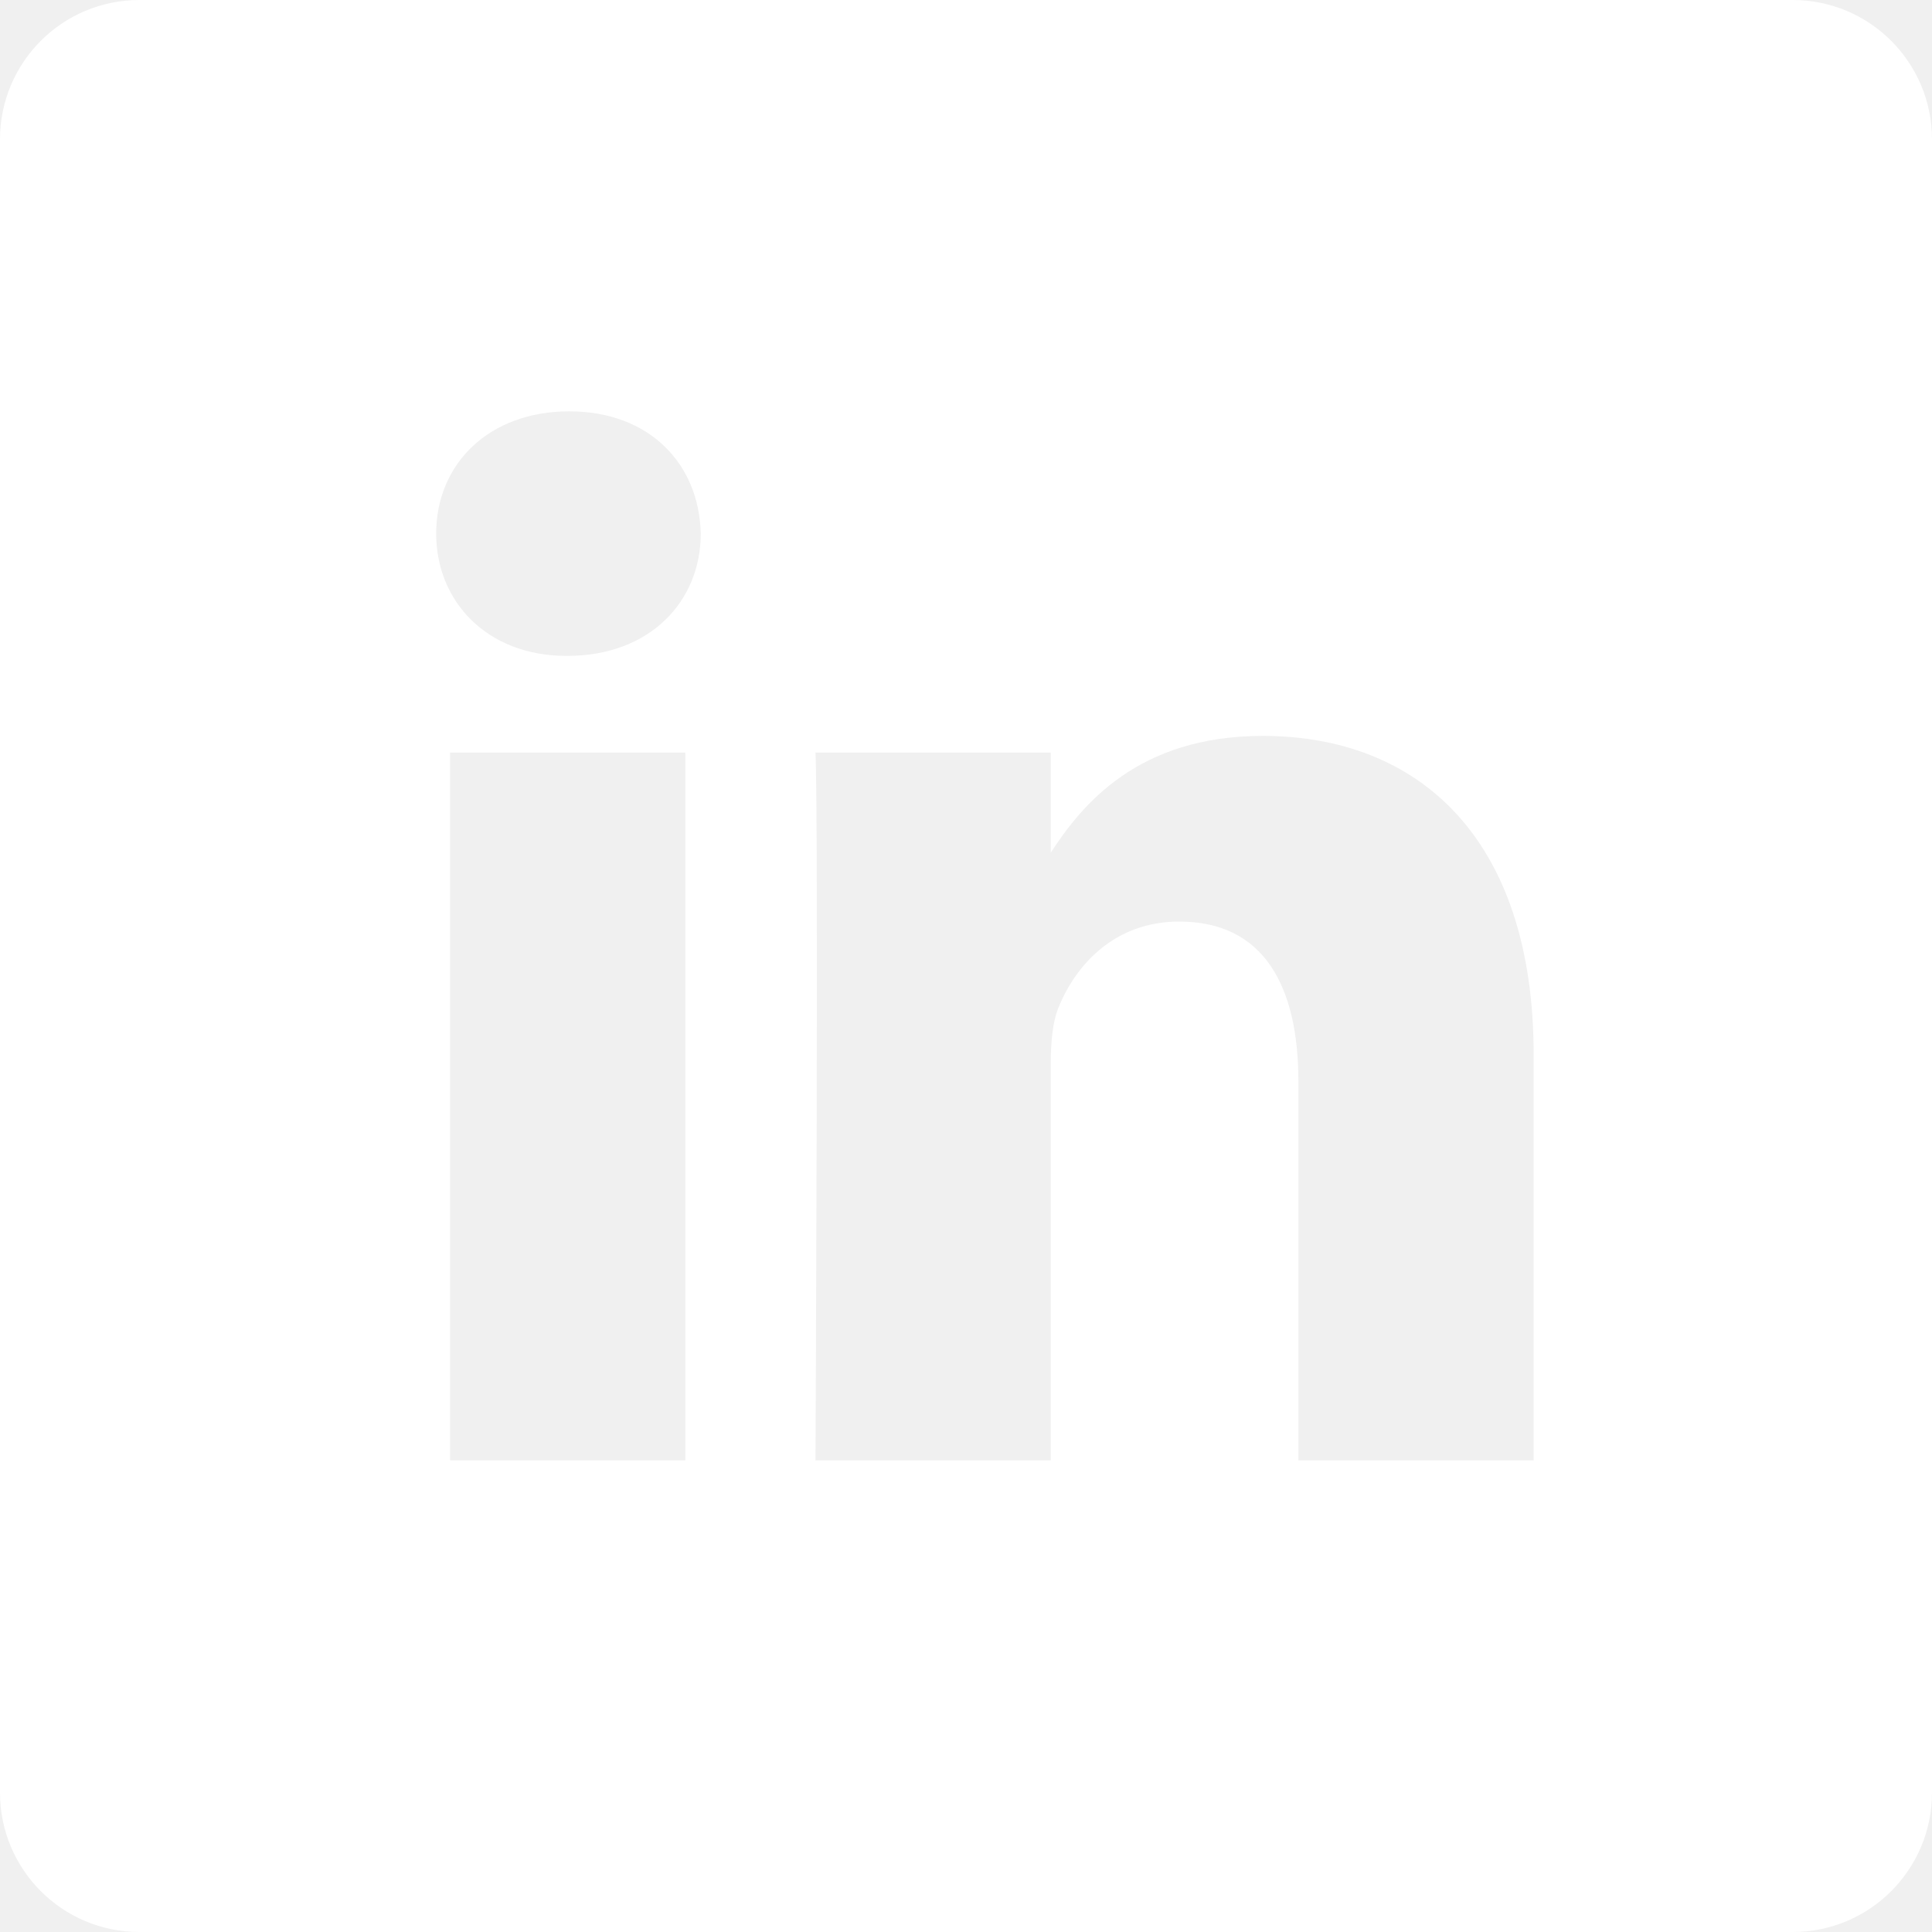
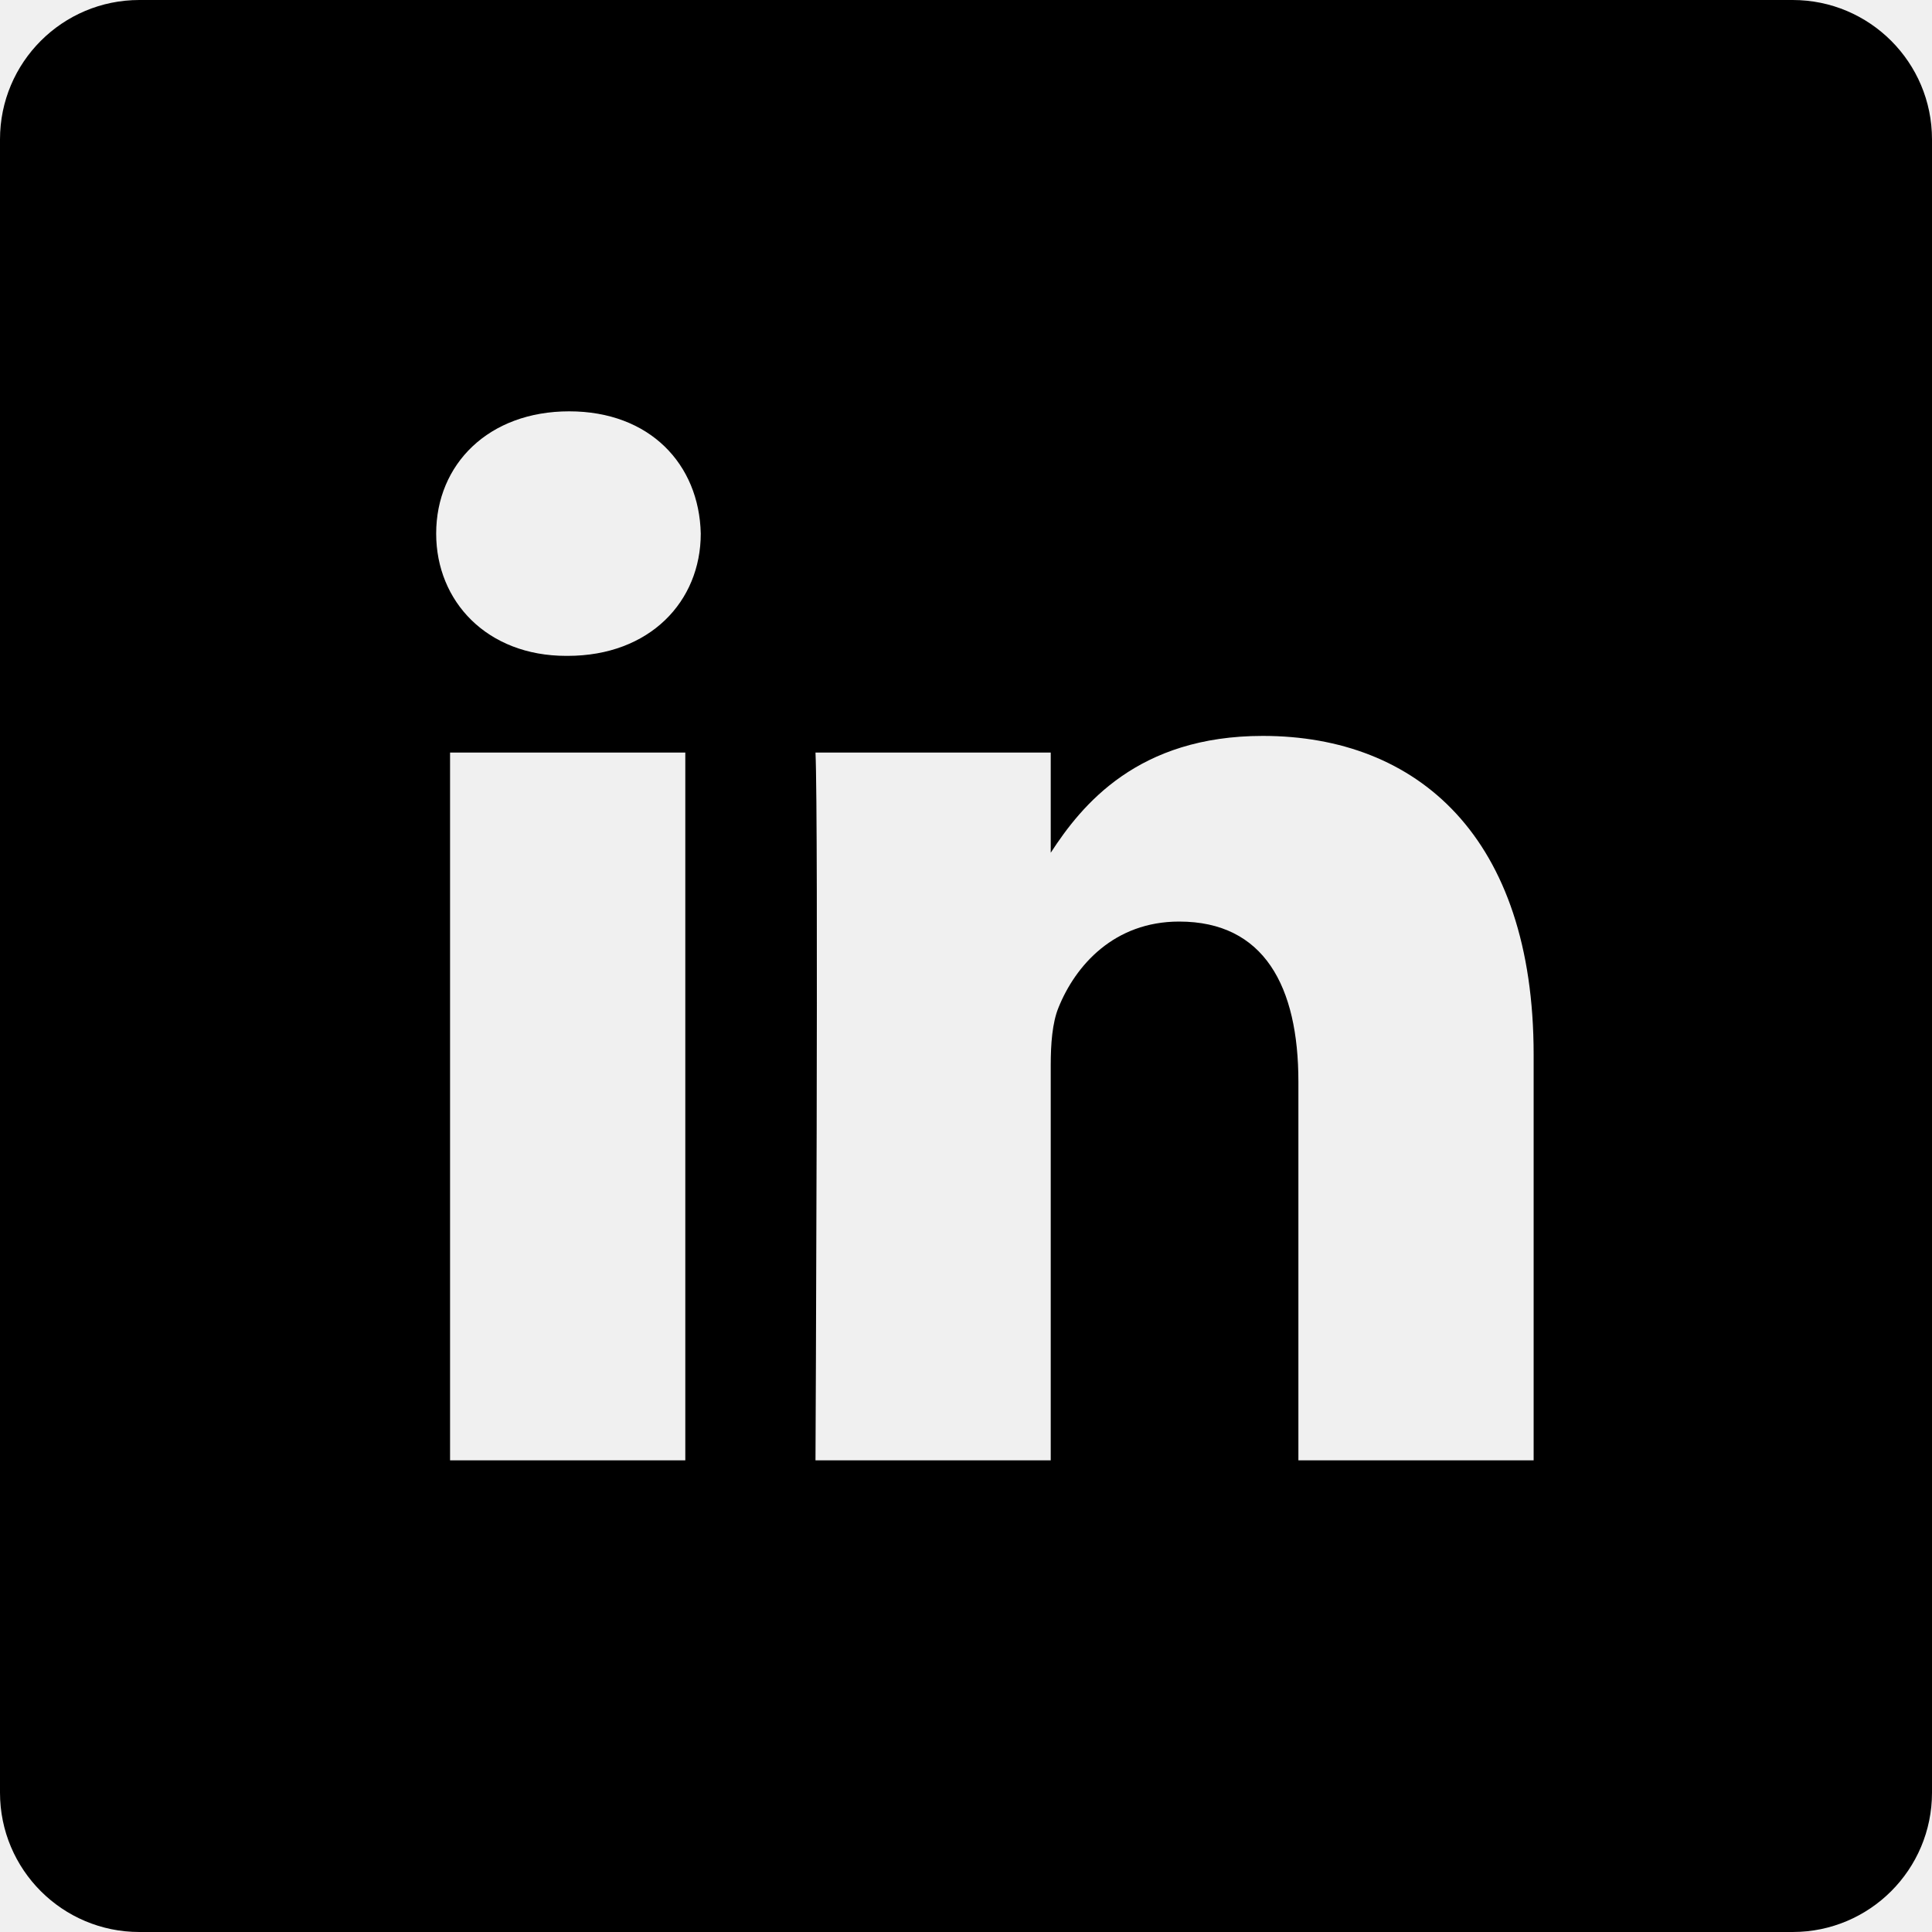
- <svg xmlns="http://www.w3.org/2000/svg" width="21" height="21" viewBox="0 0 21 21" fill="none">
-   <path d="M19.485 0H1.515C0.678 0 0 0.678 0 1.515V19.485C0 20.322 0.678 21 1.515 21H19.485C20.322 21 21 20.322 21 19.485V1.515C21 0.678 20.322 0 19.485 0V0ZM7.449 15.873H4.892V8.18H7.449V15.873ZM6.17 7.129H6.154C5.295 7.129 4.741 6.538 4.741 5.8C4.741 5.045 5.312 4.471 6.187 4.471C7.062 4.471 7.6 5.045 7.617 5.8C7.617 6.538 7.062 7.129 6.17 7.129ZM16.67 15.873H14.113V11.757C14.113 10.723 13.742 10.017 12.817 10.017C12.111 10.017 11.69 10.493 11.505 10.953C11.438 11.117 11.421 11.347 11.421 11.577V15.873H8.864C8.864 15.873 8.898 8.901 8.864 8.18H11.421V9.269C11.761 8.745 12.369 7.999 13.726 7.999C15.408 7.999 16.67 9.099 16.67 11.462V15.873Z" fill="white" />
+ <svg xmlns="http://www.w3.org/2000/svg" width="21" height="21" viewBox="0 0 21 21" fill="black">
+   <path d="M19.485 0H1.515C0.678 0 0 0.678 0 1.515V19.485C0 20.322 0.678 21 1.515 21H19.485C20.322 21 21 20.322 21 19.485V1.515C21 0.678 20.322 0 19.485 0V0ZM7.449 15.873H4.892V8.18H7.449V15.873ZM6.17 7.129H6.154C5.295 7.129 4.741 6.538 4.741 5.8C4.741 5.045 5.312 4.471 6.187 4.471C7.062 4.471 7.6 5.045 7.617 5.8C7.617 6.538 7.062 7.129 6.17 7.129ZM16.67 15.873H14.113V11.757C14.113 10.723 13.742 10.017 12.817 10.017C12.111 10.017 11.69 10.493 11.505 10.953C11.438 11.117 11.421 11.347 11.421 11.577V15.873H8.864C8.864 15.873 8.898 8.901 8.864 8.18H11.421V9.269C11.761 8.745 12.369 7.999 13.726 7.999C15.408 7.999 16.67 9.099 16.67 11.462V15.873Z" />
</svg>
